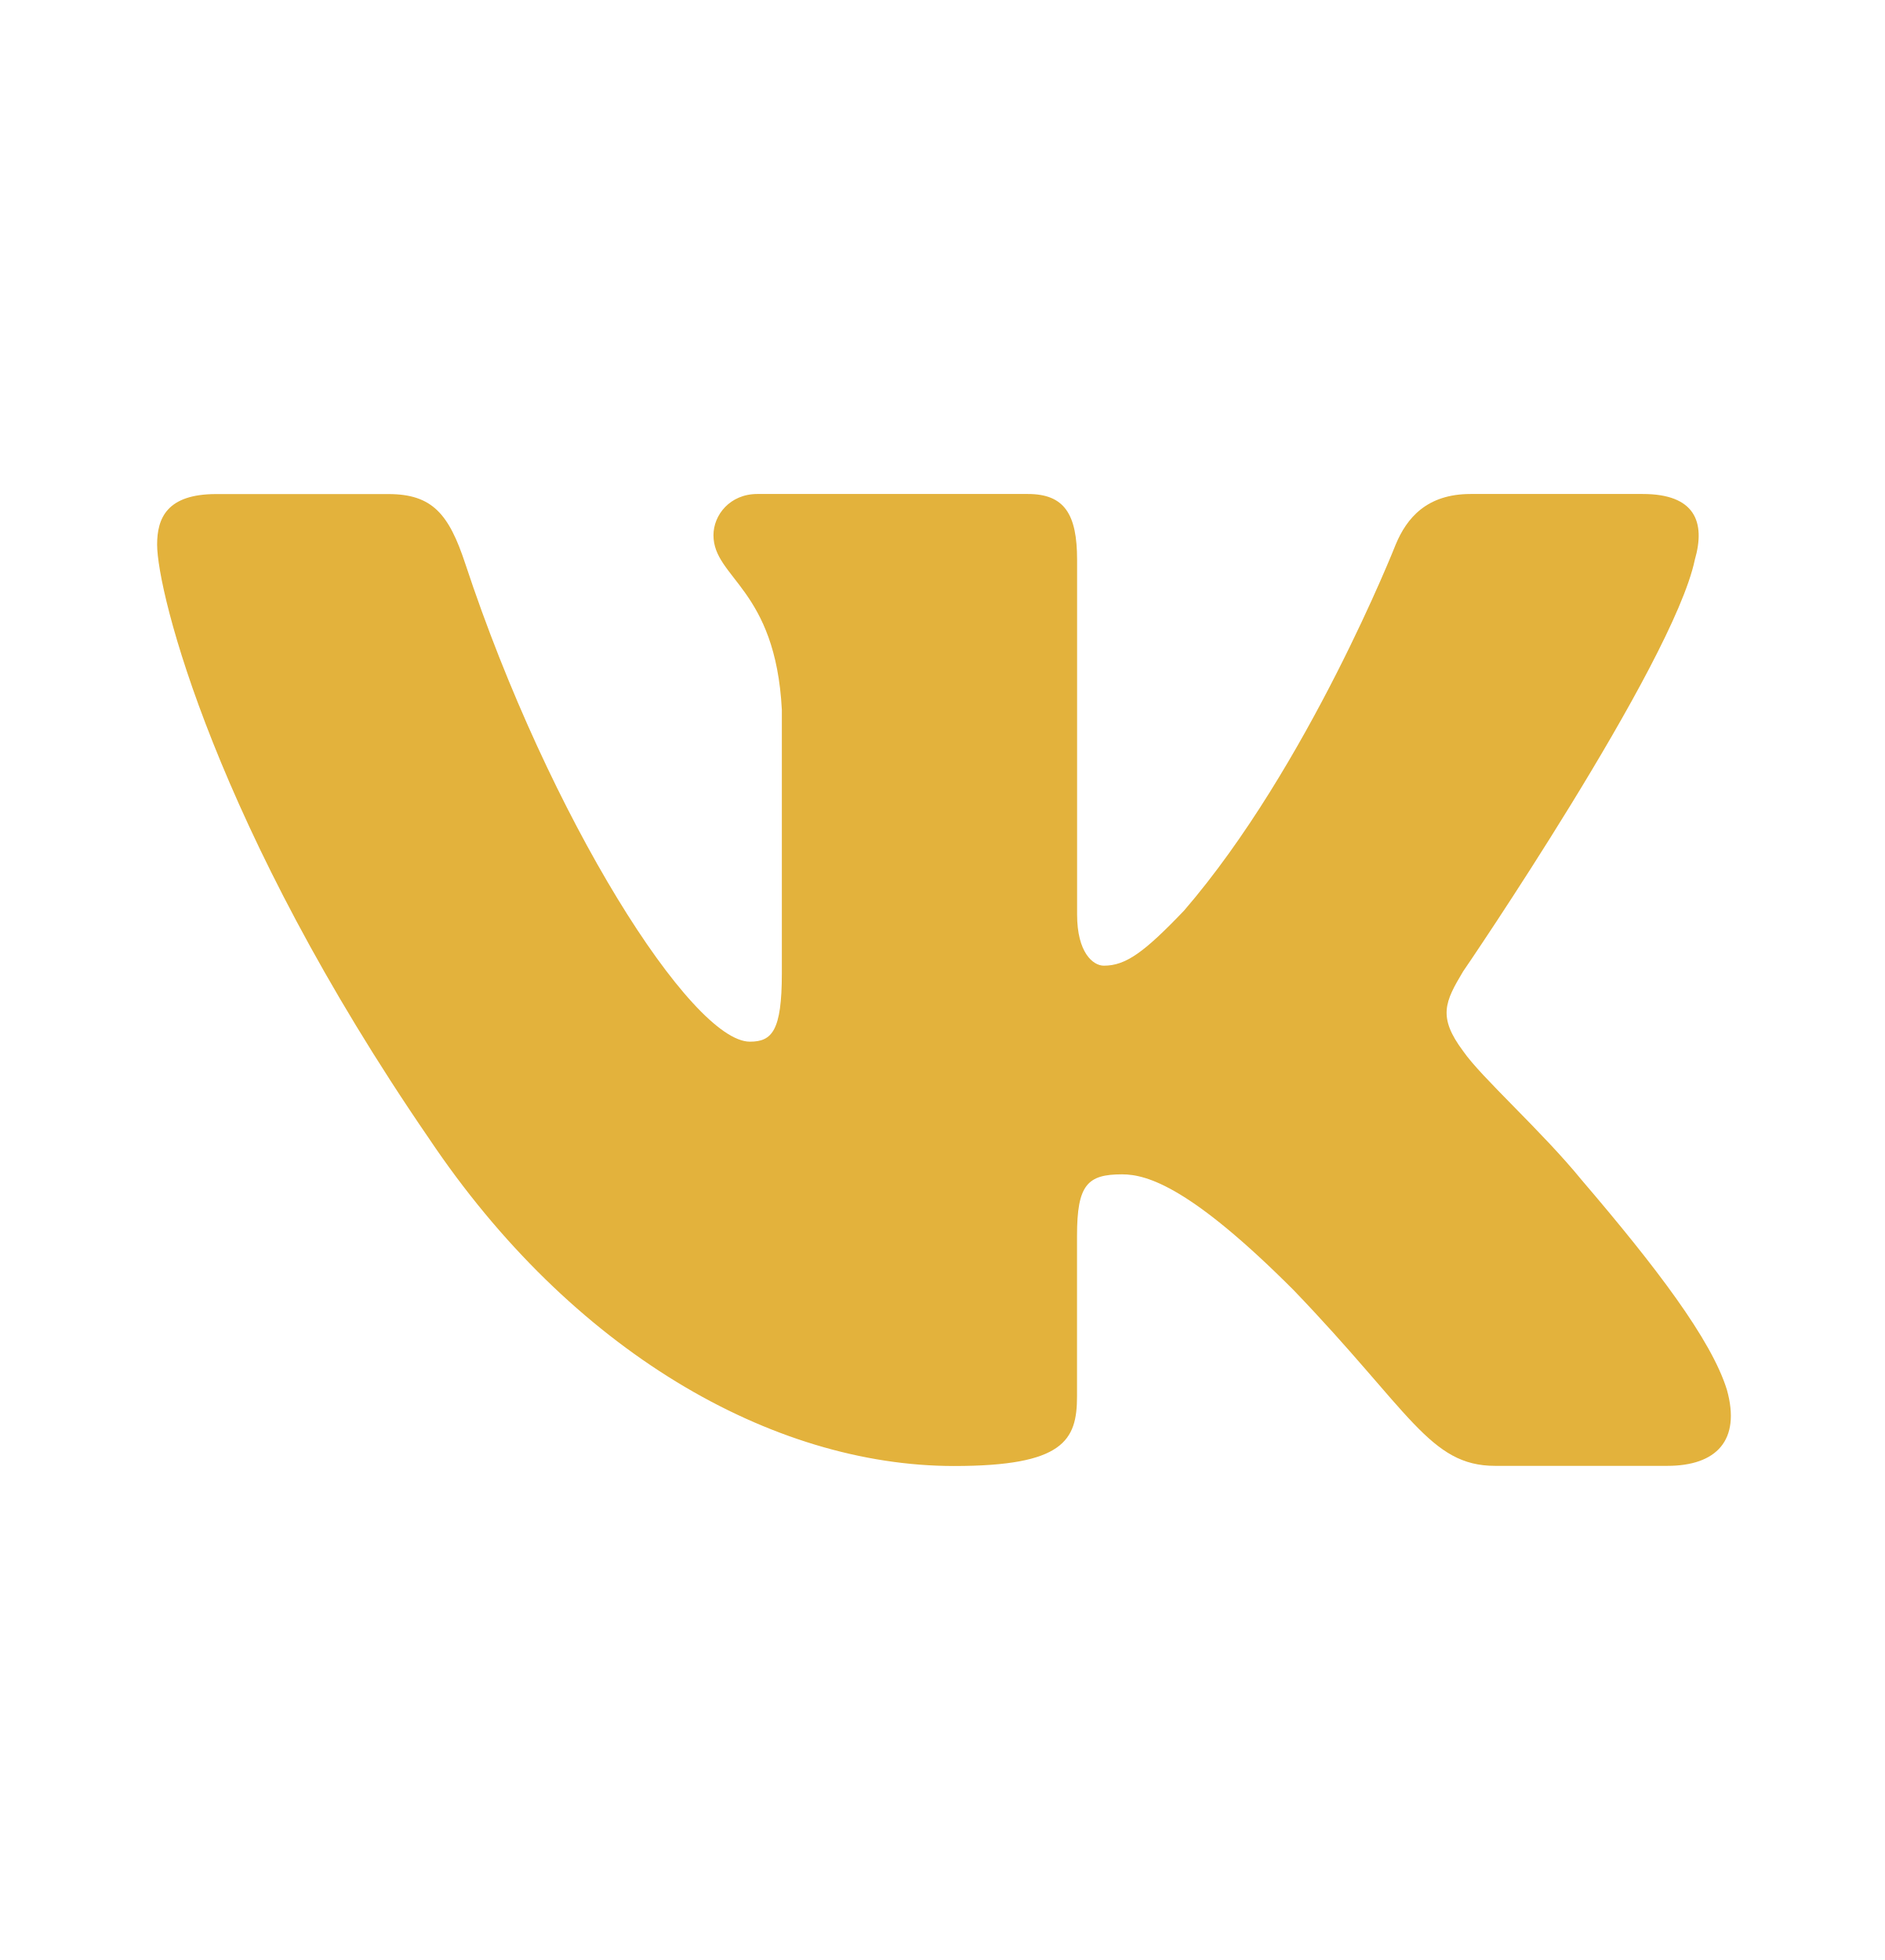
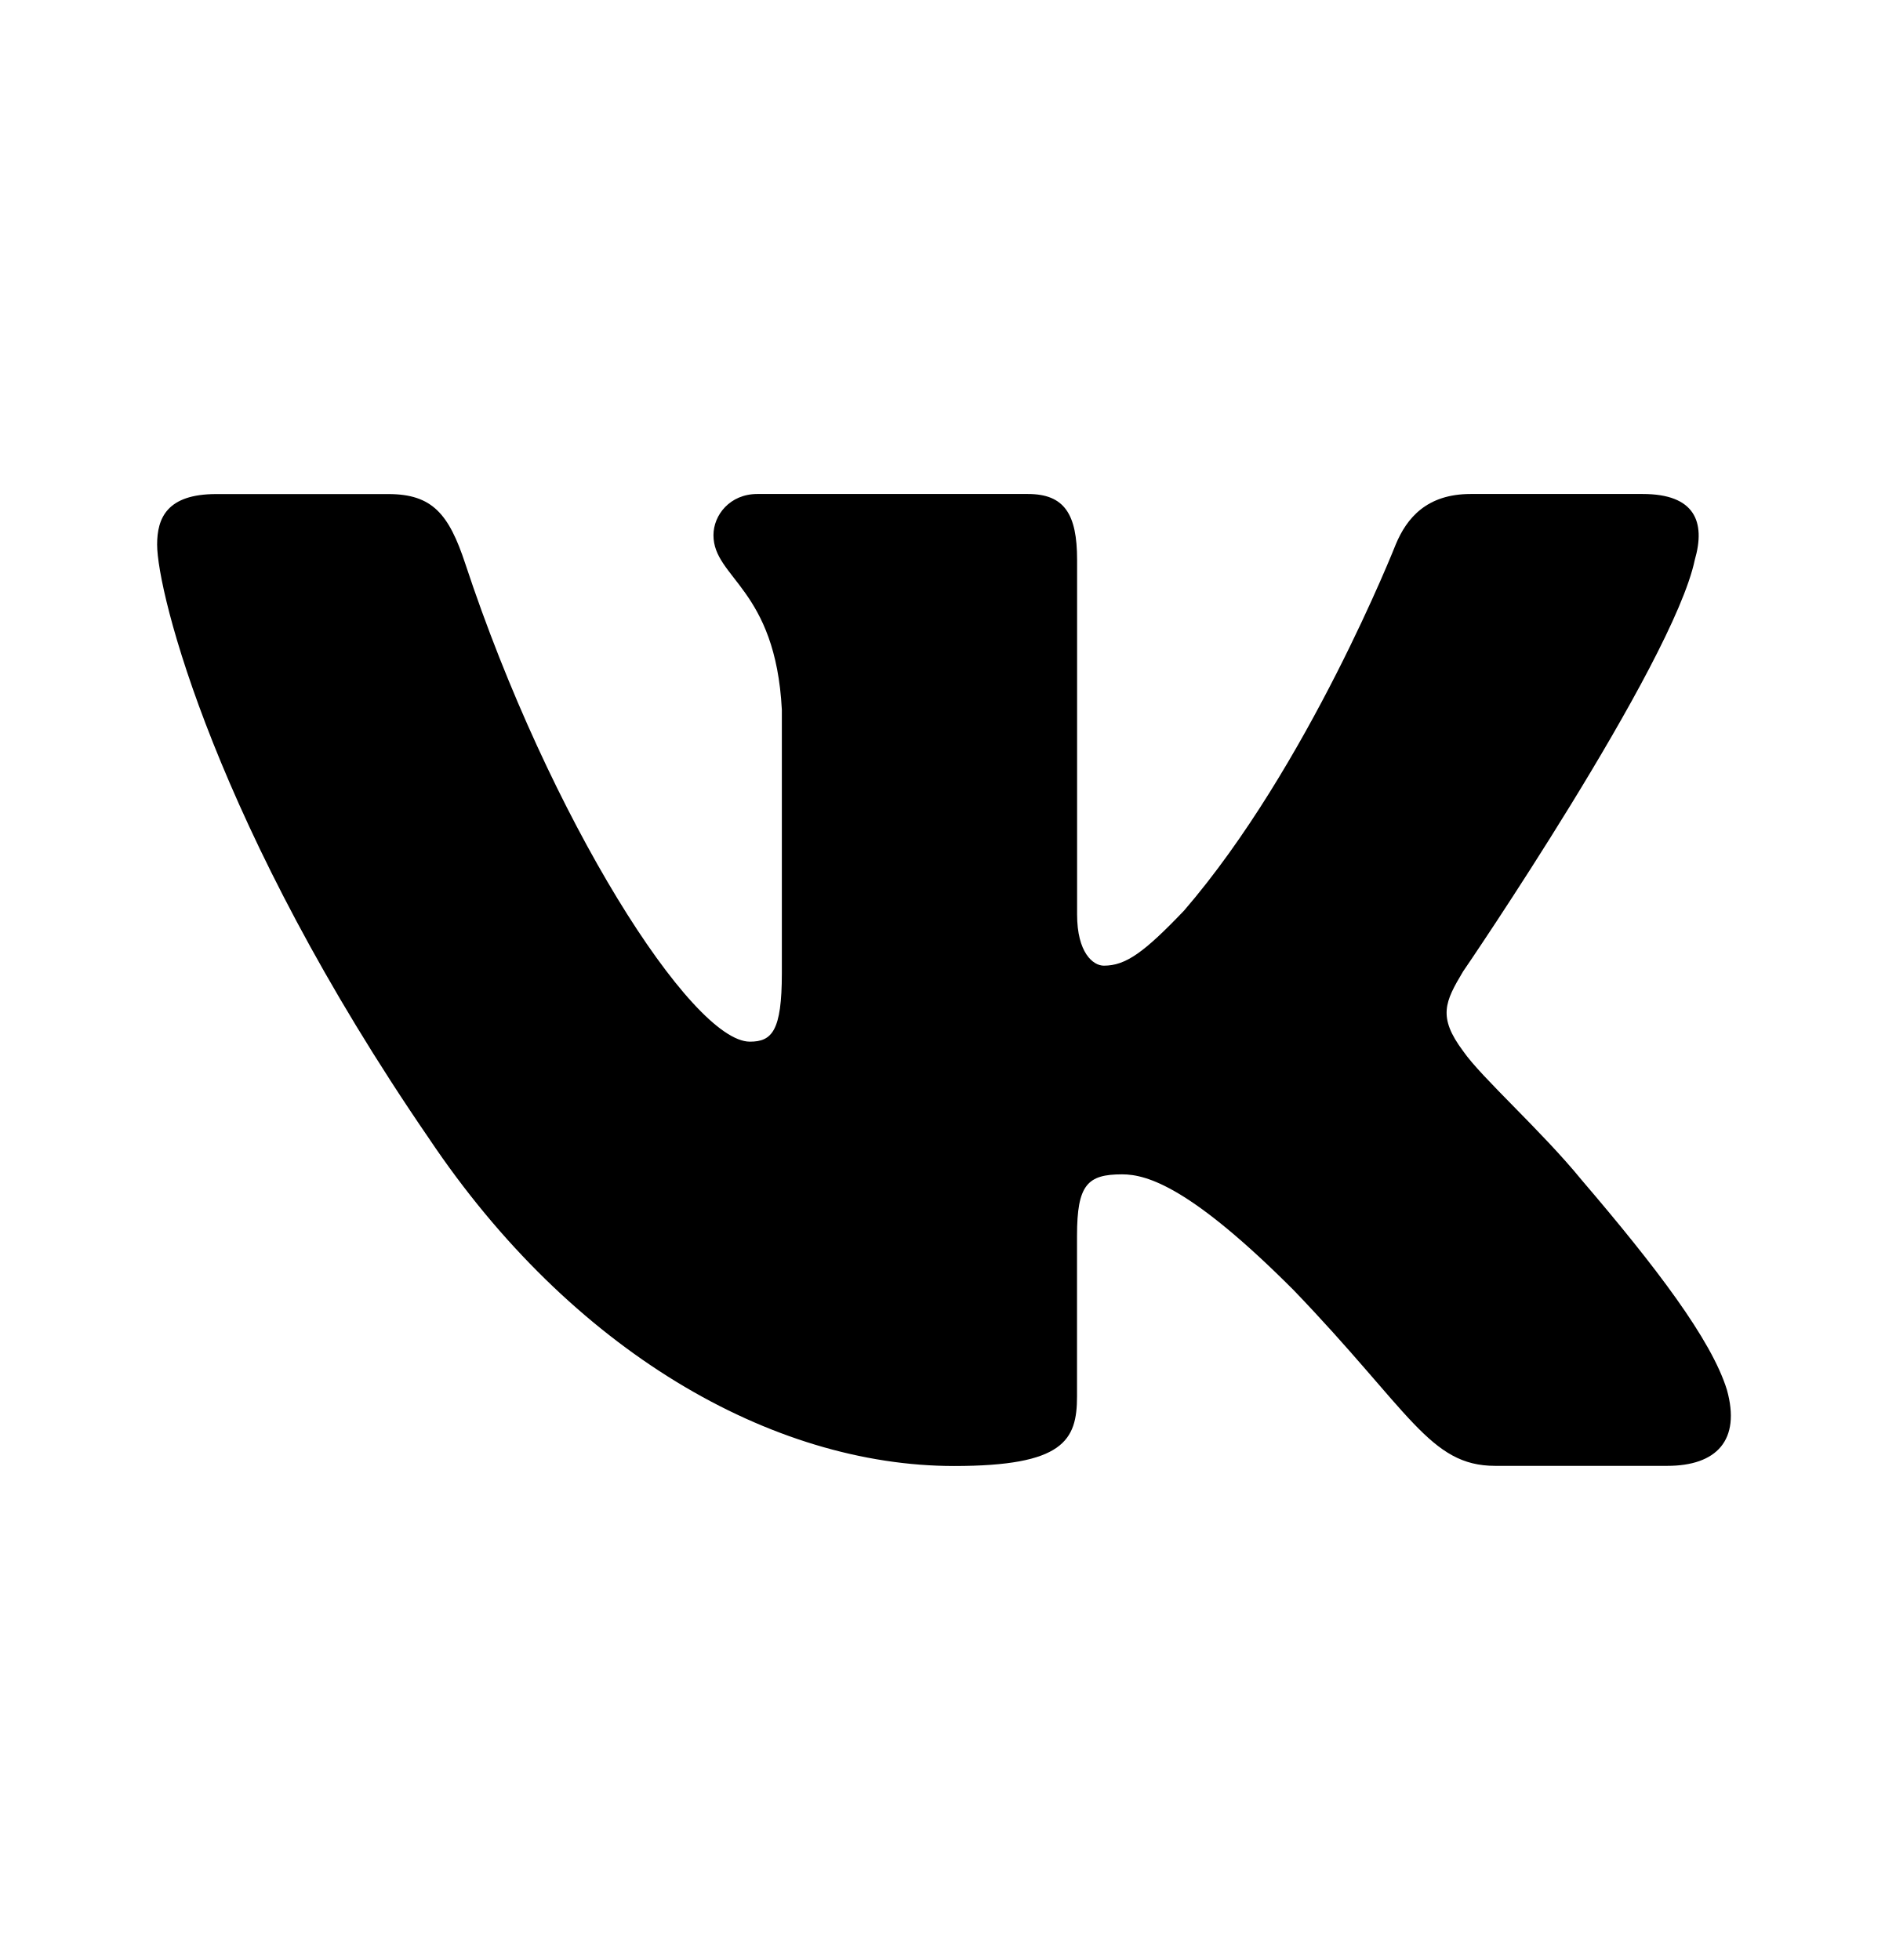
- <svg xmlns="http://www.w3.org/2000/svg" width="25" height="26" viewBox="0 0 25 26" fill="none">
-   <path d="M22.479 7.426C22.625 6.922 22.479 6.553 21.789 6.553H19.505C18.924 6.553 18.658 6.872 18.512 7.223C18.512 7.223 17.351 10.169 15.705 12.079C15.174 12.635 14.931 12.81 14.641 12.81C14.496 12.81 14.286 12.635 14.286 12.131V7.426C14.286 6.821 14.118 6.553 13.634 6.553H10.044C9.682 6.553 9.463 6.832 9.463 7.099C9.463 7.671 10.286 7.803 10.37 9.415V12.912C10.37 13.678 10.238 13.818 9.946 13.818C9.173 13.818 7.289 10.861 6.171 7.477C5.954 6.819 5.734 6.554 5.151 6.554H2.867C2.214 6.554 2.084 6.873 2.084 7.224C2.084 7.855 2.858 10.975 5.689 15.101C7.577 17.919 10.234 19.447 12.655 19.447C14.106 19.447 14.285 19.108 14.285 18.523V16.393C14.285 15.714 14.424 15.578 14.883 15.578C15.22 15.578 15.802 15.756 17.157 17.113C18.705 18.723 18.961 19.445 19.831 19.445H22.114C22.766 19.445 23.092 19.106 22.905 18.437C22.7 17.771 21.96 16.801 20.979 15.654C20.445 14.999 19.649 14.295 19.406 13.943C19.067 13.489 19.165 13.289 19.406 12.886C19.407 12.887 22.189 8.811 22.479 7.426Z" fill="#E3B23C" />
+ <svg xmlns="http://www.w3.org/2000/svg" width="25" height="26" viewBox="0 0 25 26">
+   <path d="M22.479 7.426C22.625 6.922 22.479 6.553 21.789 6.553H19.505C18.924 6.553 18.658 6.872 18.512 7.223C18.512 7.223 17.351 10.169 15.705 12.079C15.174 12.635 14.931 12.81 14.641 12.81C14.496 12.81 14.286 12.635 14.286 12.131V7.426C14.286 6.821 14.118 6.553 13.634 6.553H10.044C9.682 6.553 9.463 6.832 9.463 7.099C9.463 7.671 10.286 7.803 10.37 9.415V12.912C10.37 13.678 10.238 13.818 9.946 13.818C9.173 13.818 7.289 10.861 6.171 7.477C5.954 6.819 5.734 6.554 5.151 6.554H2.867C2.214 6.554 2.084 6.873 2.084 7.224C2.084 7.855 2.858 10.975 5.689 15.101C7.577 17.919 10.234 19.447 12.655 19.447C14.106 19.447 14.285 19.108 14.285 18.523V16.393C14.285 15.714 14.424 15.578 14.883 15.578C15.22 15.578 15.802 15.756 17.157 17.113C18.705 18.723 18.961 19.445 19.831 19.445H22.114C22.766 19.445 23.092 19.106 22.905 18.437C22.7 17.771 21.96 16.801 20.979 15.654C20.445 14.999 19.649 14.295 19.406 13.943C19.067 13.489 19.165 13.289 19.406 12.886C19.407 12.887 22.189 8.811 22.479 7.426Z" />
</svg>
